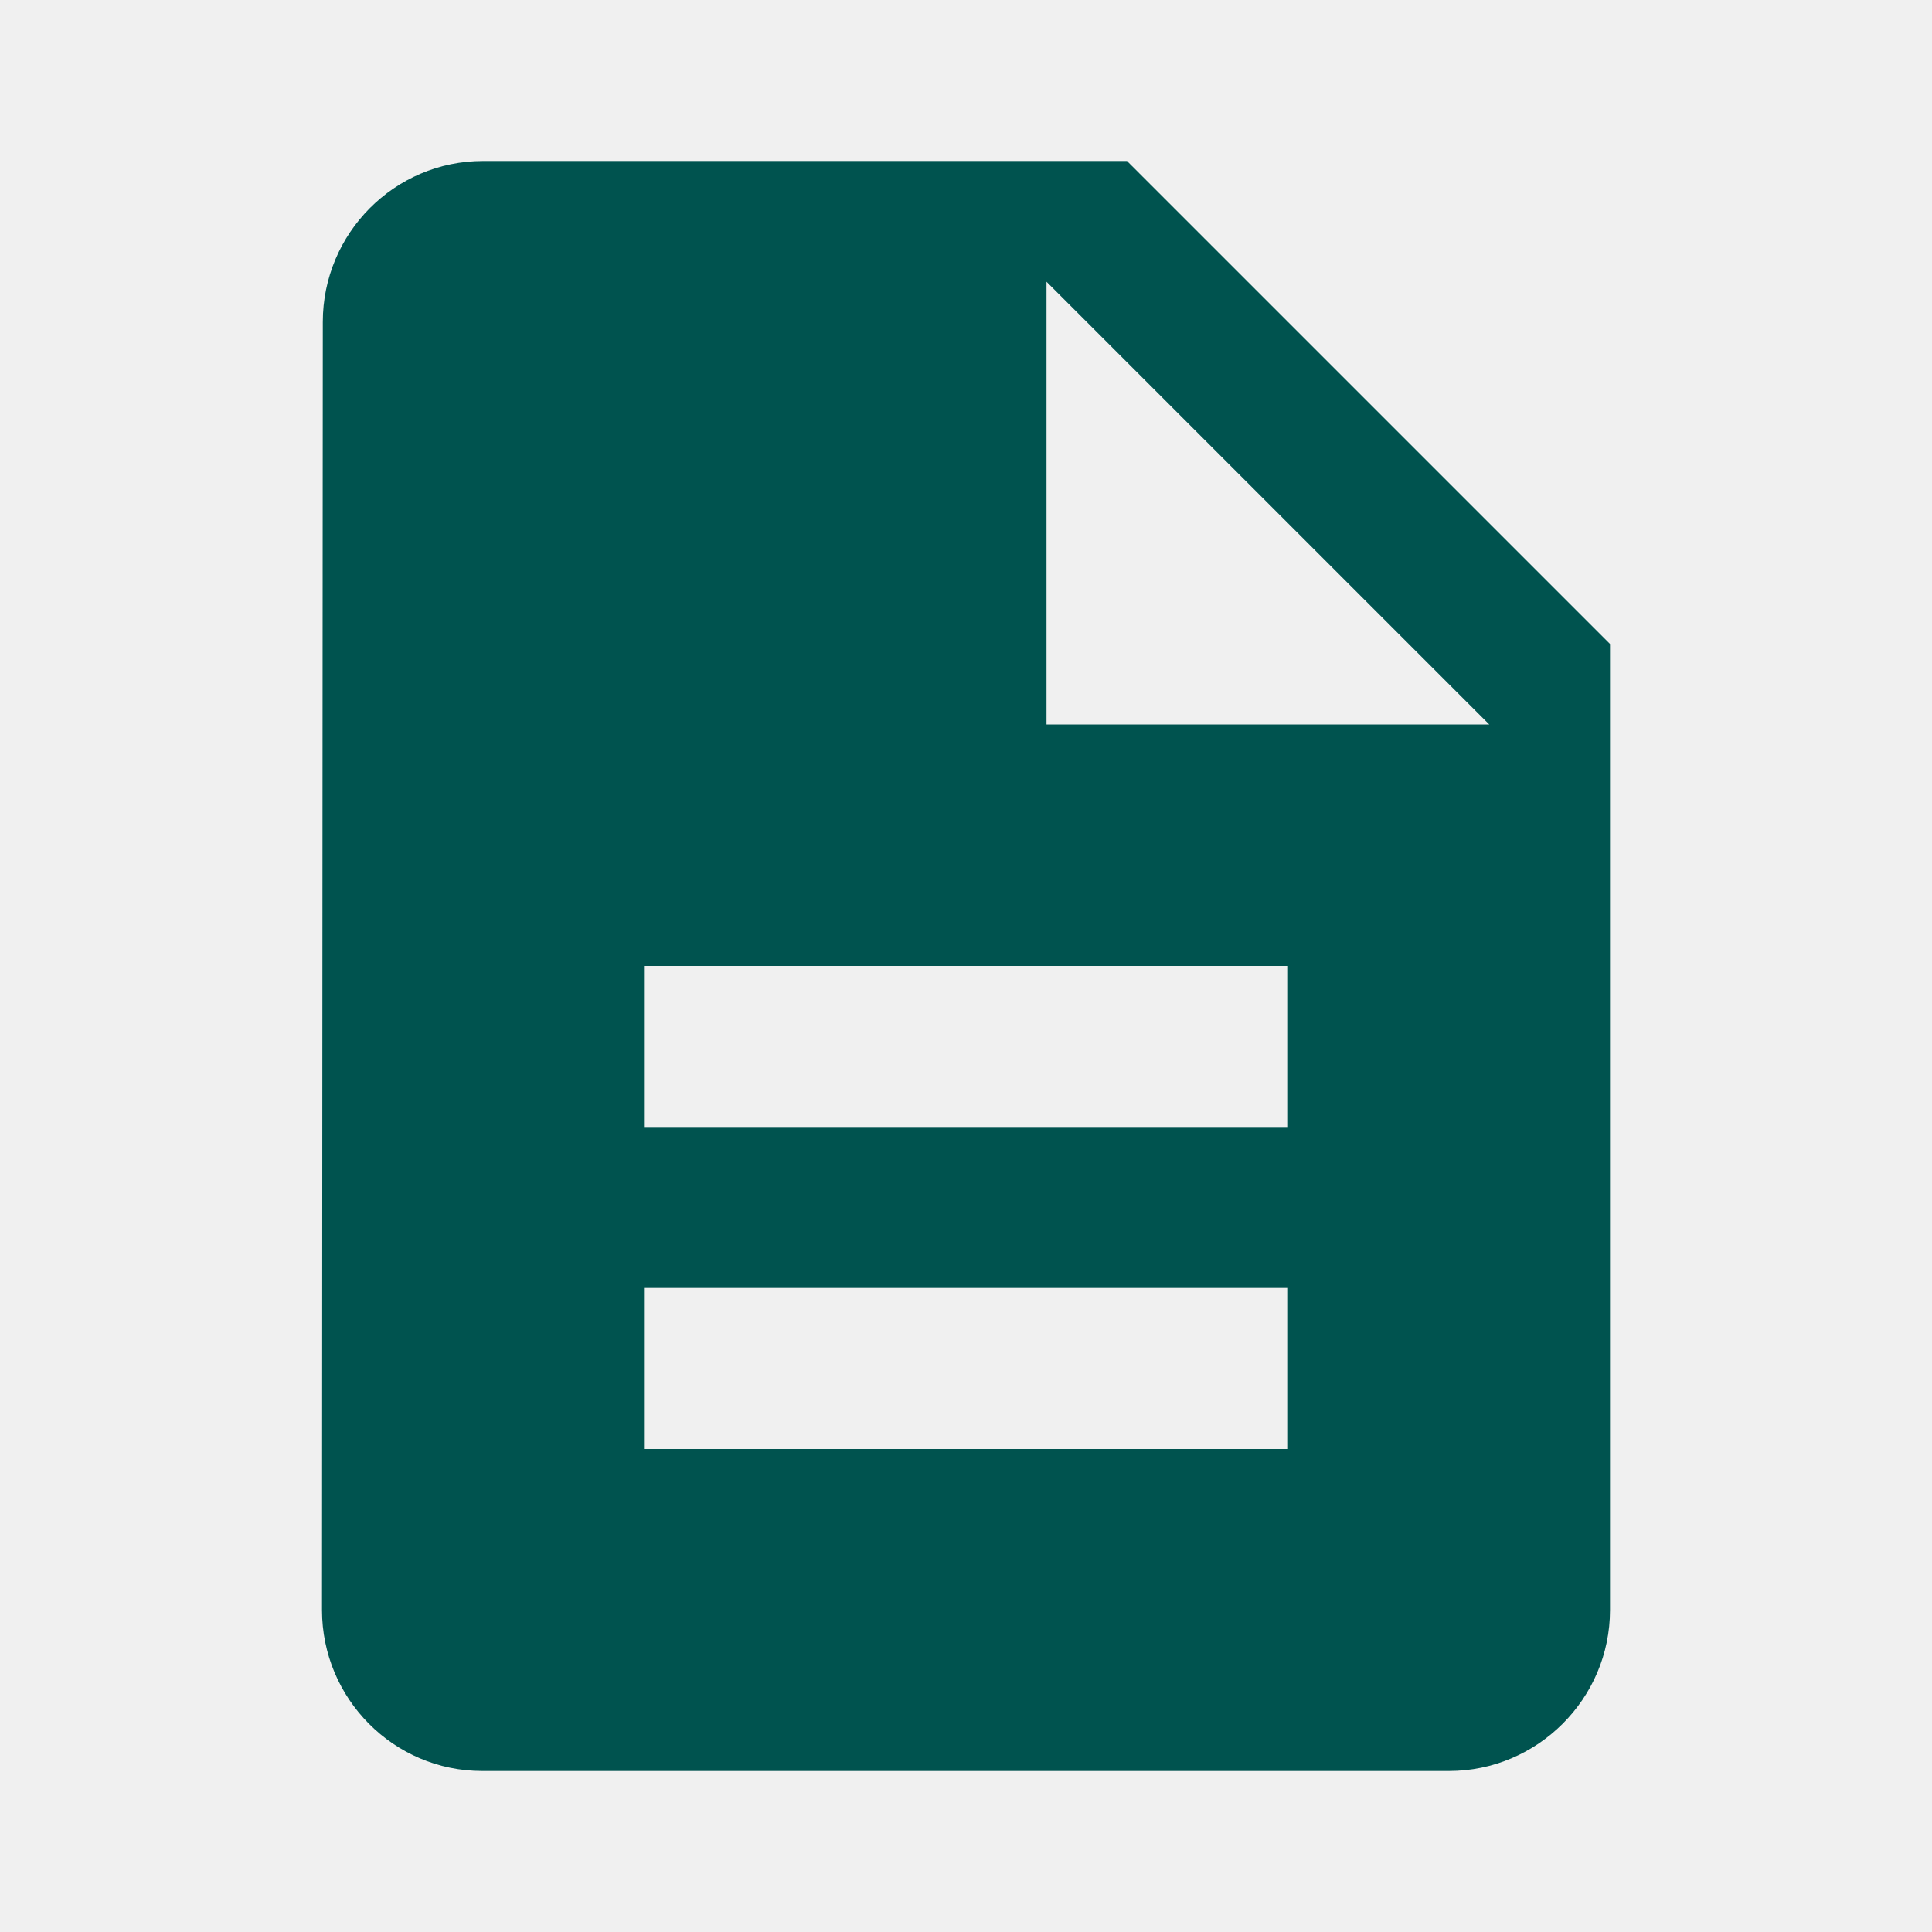
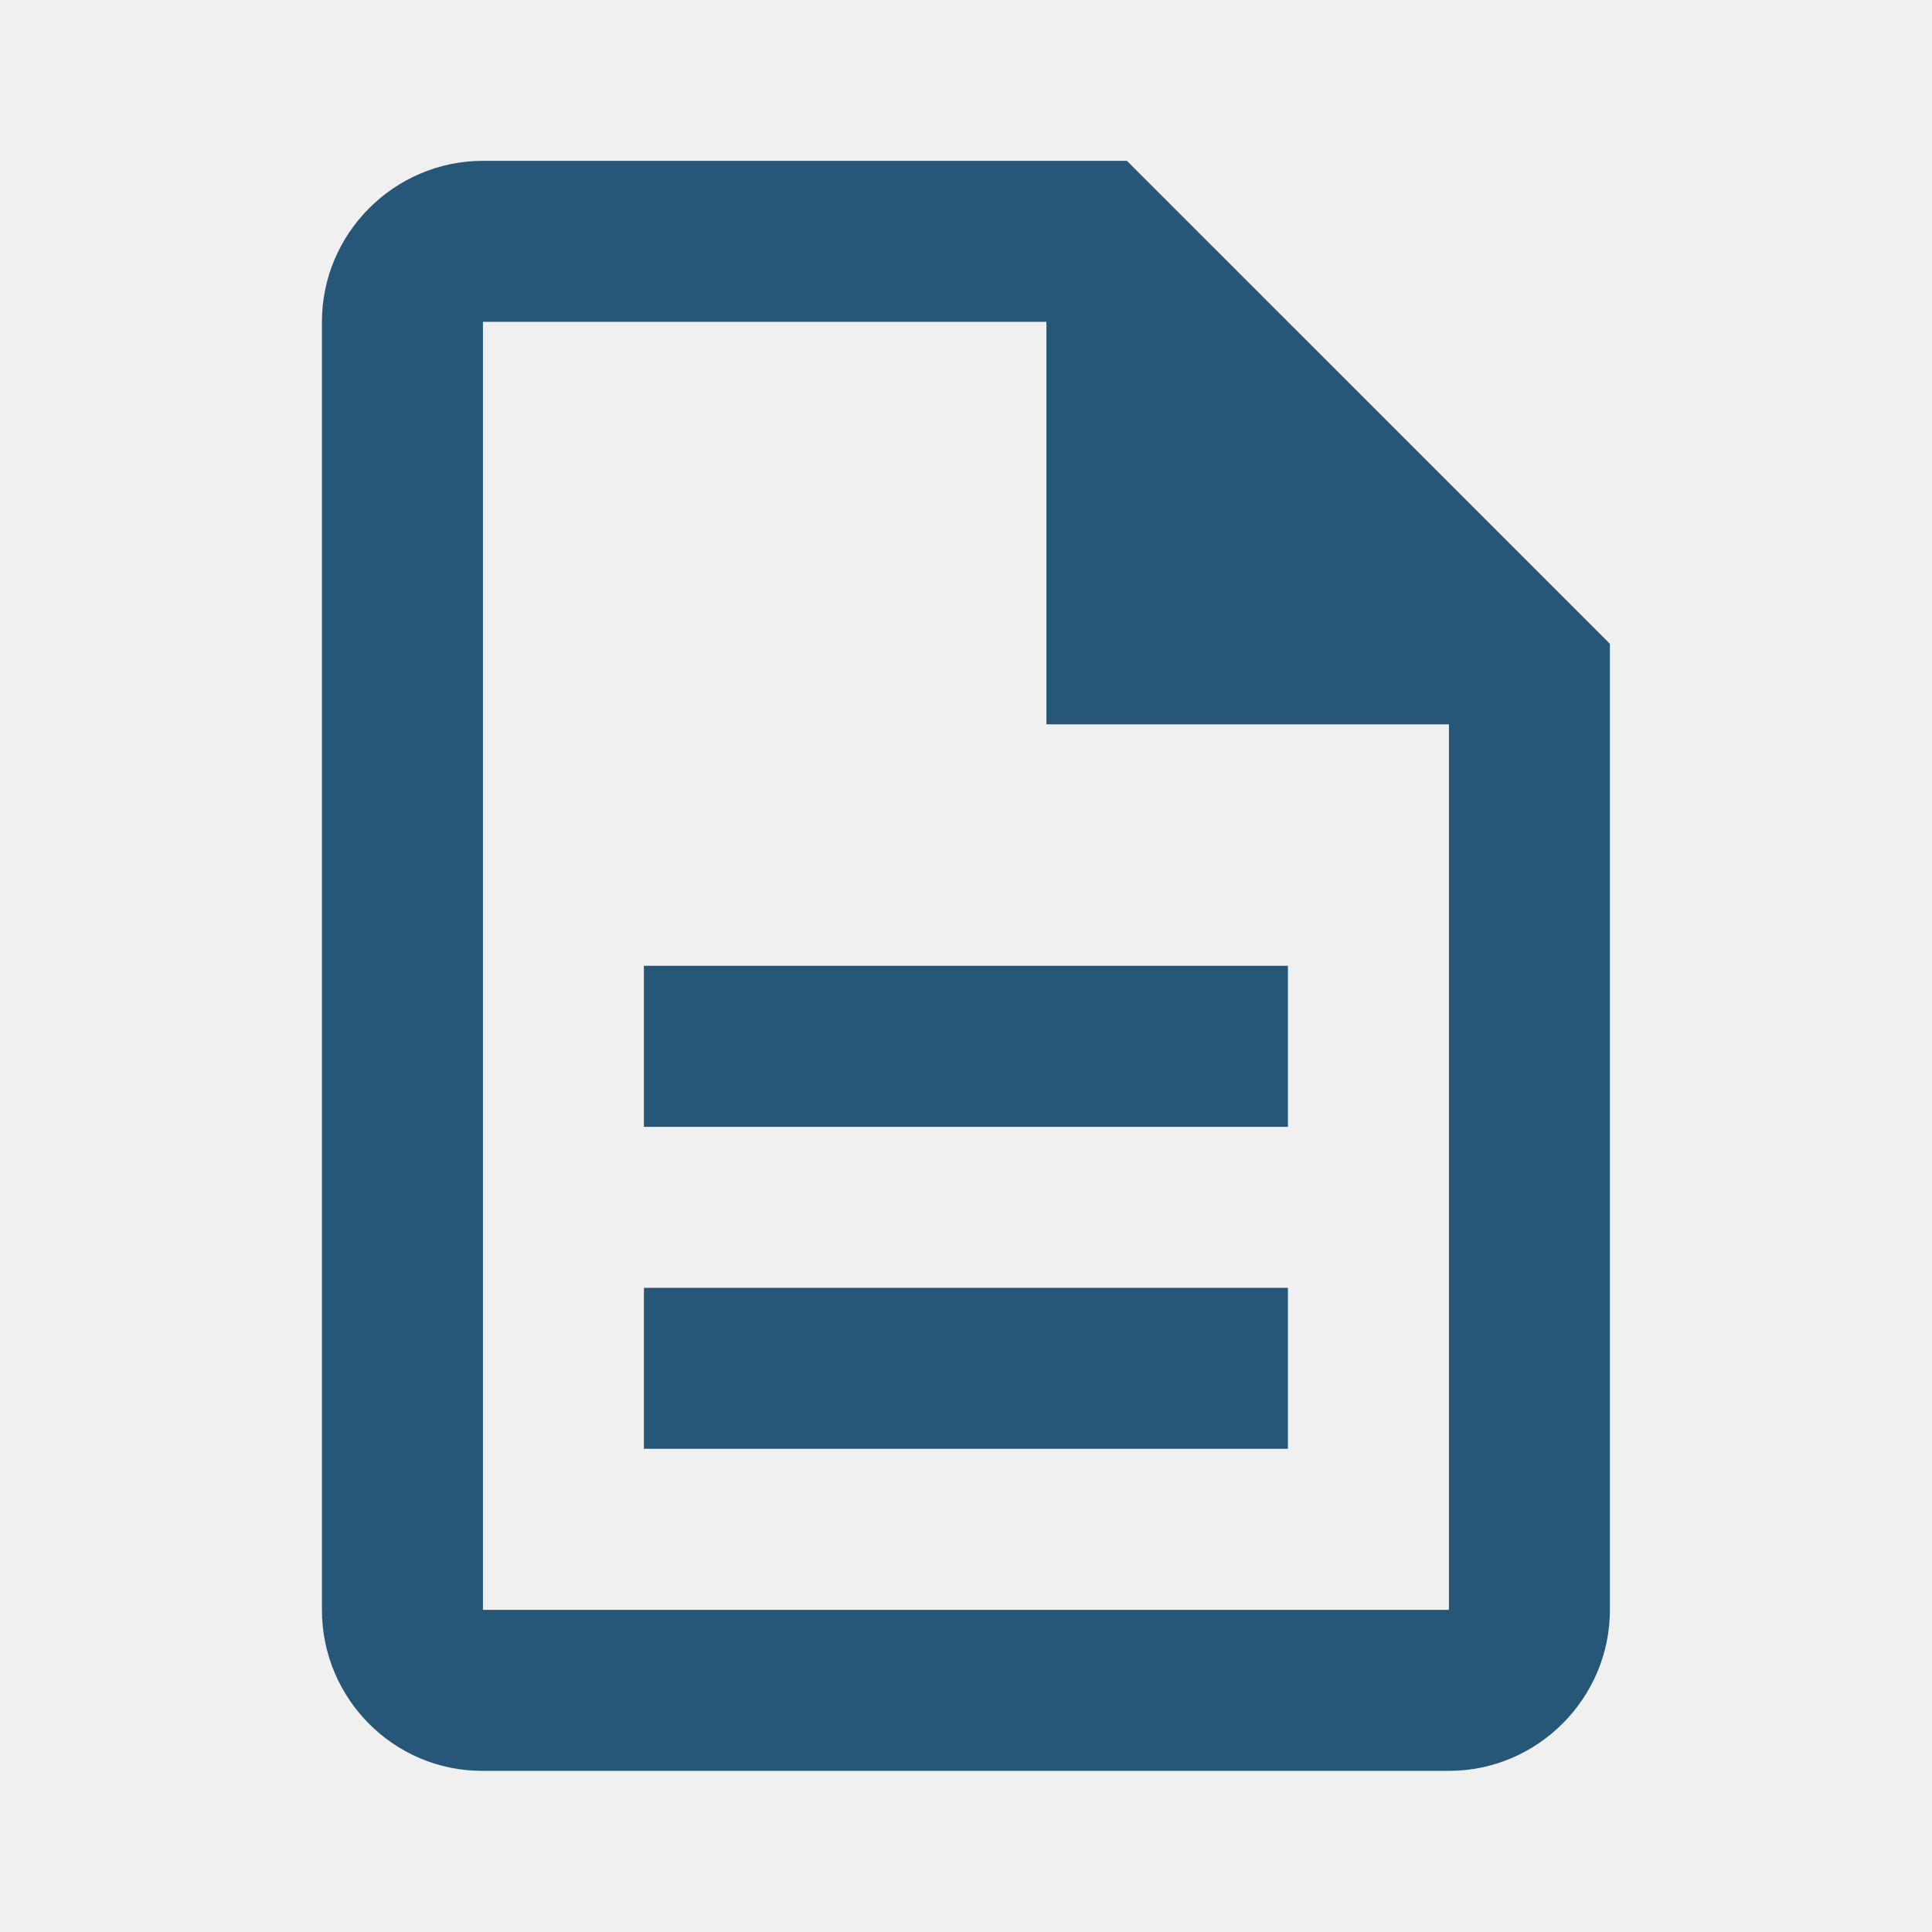
- <svg xmlns="http://www.w3.org/2000/svg" width="24" height="24" viewBox="0 0 24 24" fill="none">
-   <g clip-path="url(#clip0_3304_33137)">
-     <path d="M14 2H6C4.9 2 4.01 2.9 4.01 4L4 20C4 21.1 4.89 22 5.99 22H18C19.1 22 20 21.1 20 20V8L14 2ZM16 18H8V16H16V18ZM16 14H8V12H16V14ZM13 9V3.5L18.5 9H13Z" fill="#00534F" />
+ <svg xmlns="http://www.w3.org/2000/svg" width="32" height="32" viewBox="0 0 32 32" fill="none">
+   <g id="description">
+     <path id="Vector" d="M10.665 21.331H21.332V23.997H10.665V21.331ZM10.665 15.997H21.332V18.664H10.665V15.997ZM18.665 2.664H7.999C6.532 2.664 5.332 3.864 5.332 5.331V26.664C5.332 28.131 6.519 29.331 7.985 29.331H23.999C25.465 29.331 26.665 28.131 26.665 26.664V10.664L18.665 2.664ZM23.999 26.664H7.999V5.331H17.332V11.997H23.999V26.664Z" fill="#275778" />
  </g>
-   <defs>
-     <clipPath id="clip0_3304_33137">
-       <rect width="24" height="24" fill="white" />
-     </clipPath>
-   </defs>
</svg>
